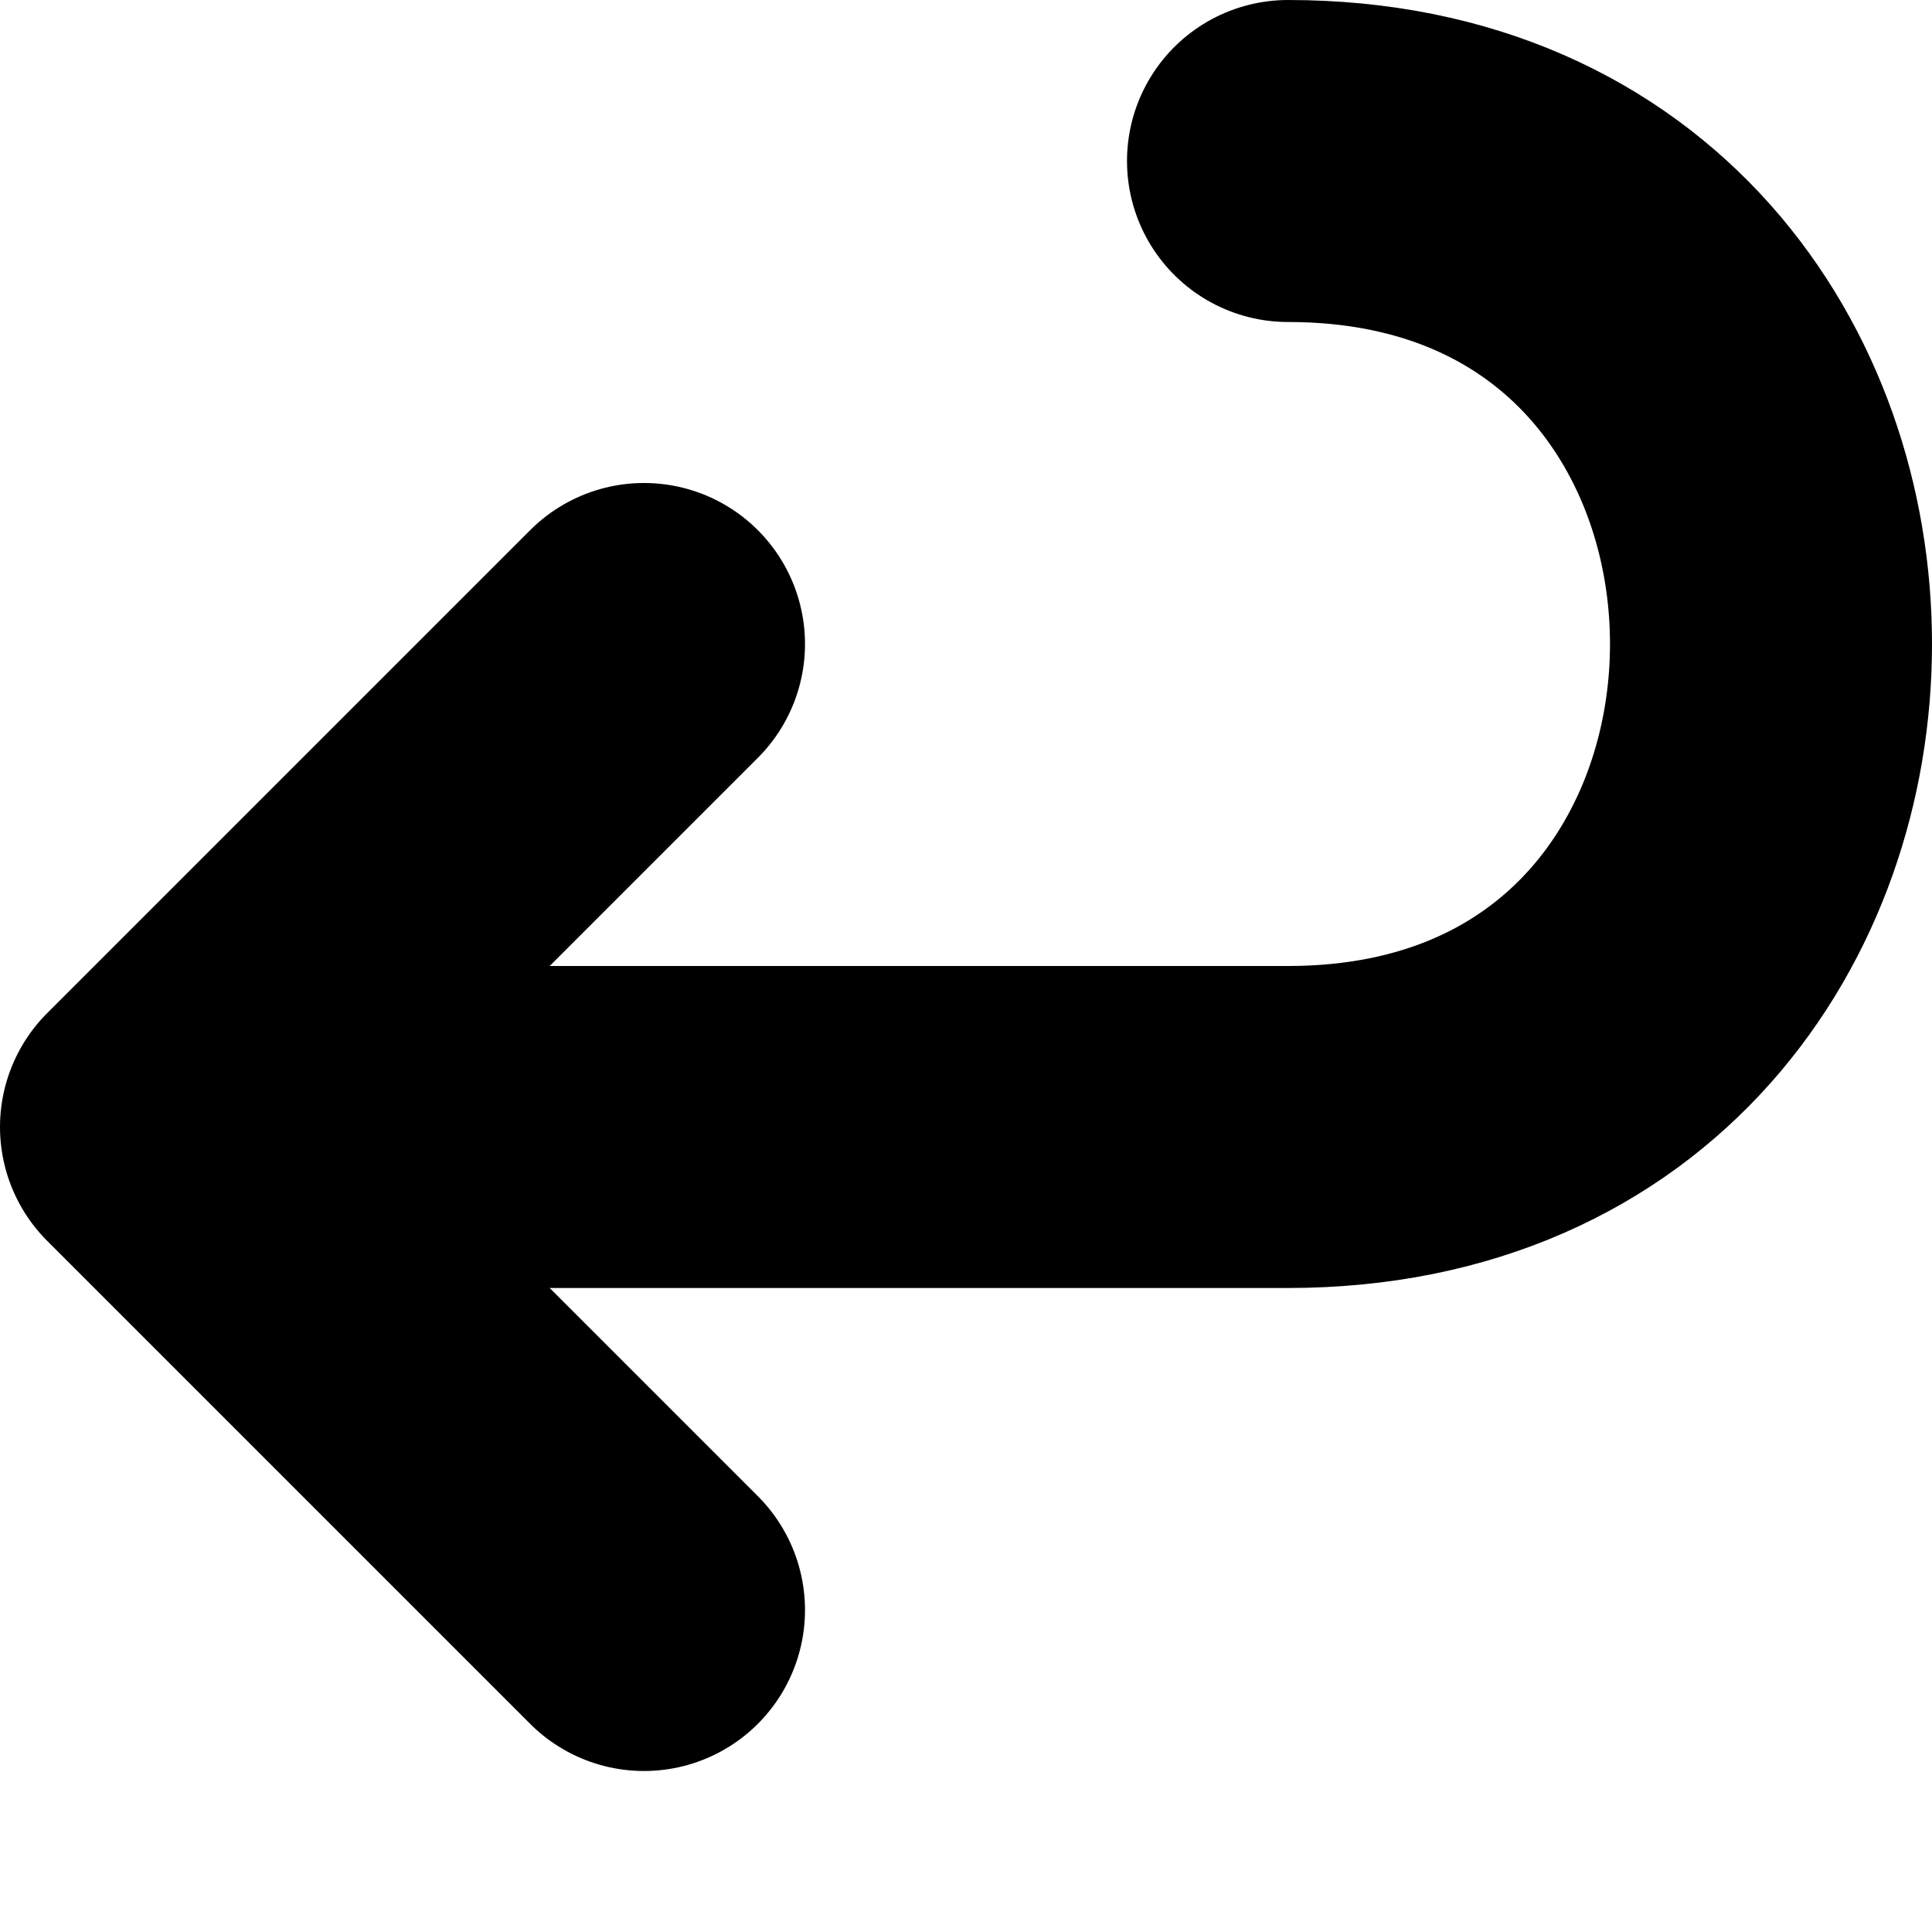
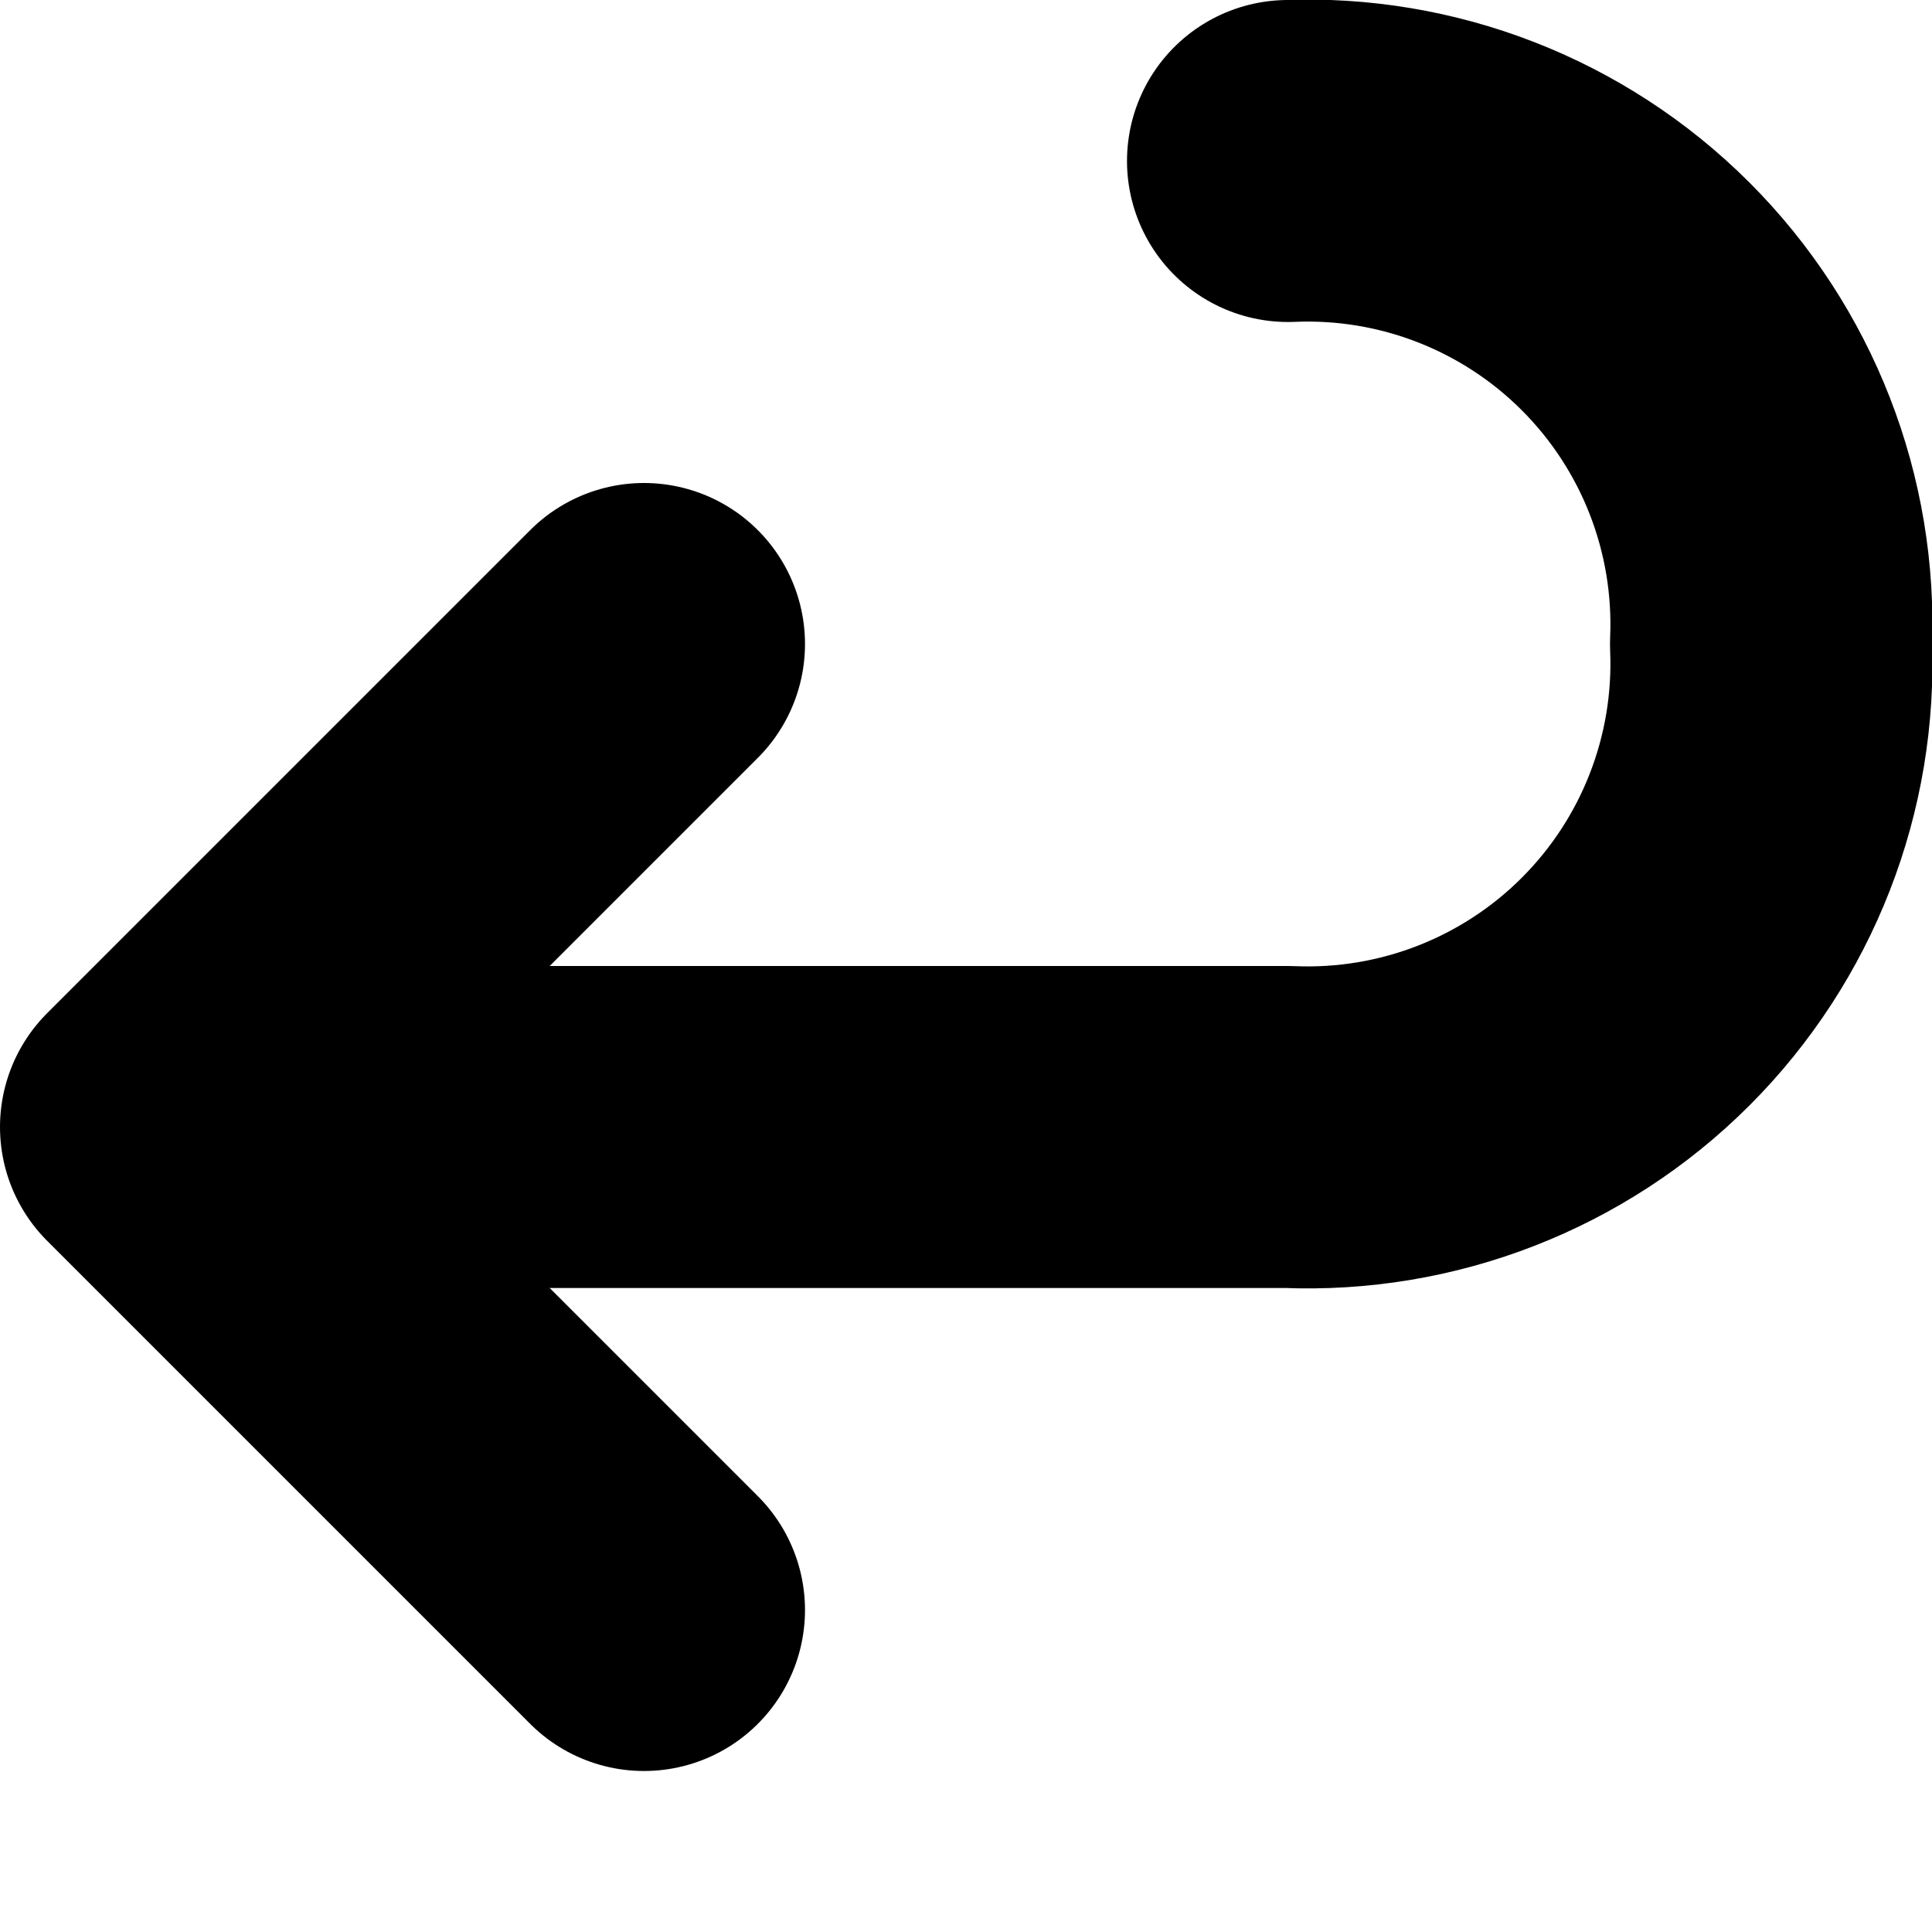
- <svg xmlns="http://www.w3.org/2000/svg" width="24px" height="24px" viewBox="0 0 24 24" version="1.1">
-   <defs />
-   <g id="Page-1" stroke="none" stroke-width="1" fill="none" fill-rule="evenodd">
-     <g id="return" stroke="currentColor" stroke-width="4" stroke-linecap="round">
-       <path d="M22,14 L10,14 C6,14 4,11 4,8 C4,5 6,2 10,2" id="arrow-path" transform="translate(13, 8) scale(-1, 1) translate(-13, -8) " />
-       <path d="M2,8 L8,14 L2,20" id="arrow-head" stroke-linejoin="round" transform="translate(5, 14) scale(-1, 1) translate(-5, -14) " />
-     </g>
+ <svg xmlns="http://www.w3.org/2000/svg" viewBox="0 0 24 24">
+   <g fill="none" stroke="currentColor" stroke-width="4" stroke-linecap="round" stroke-linejoin="round">
+     <path d="M4,14H16a5.76,5.76,0,0,0,6-6,5.76,5.76,0,0,0-6-6" />
+     <polyline points="8 8 2 14 8 20" />
  </g>
</svg>
